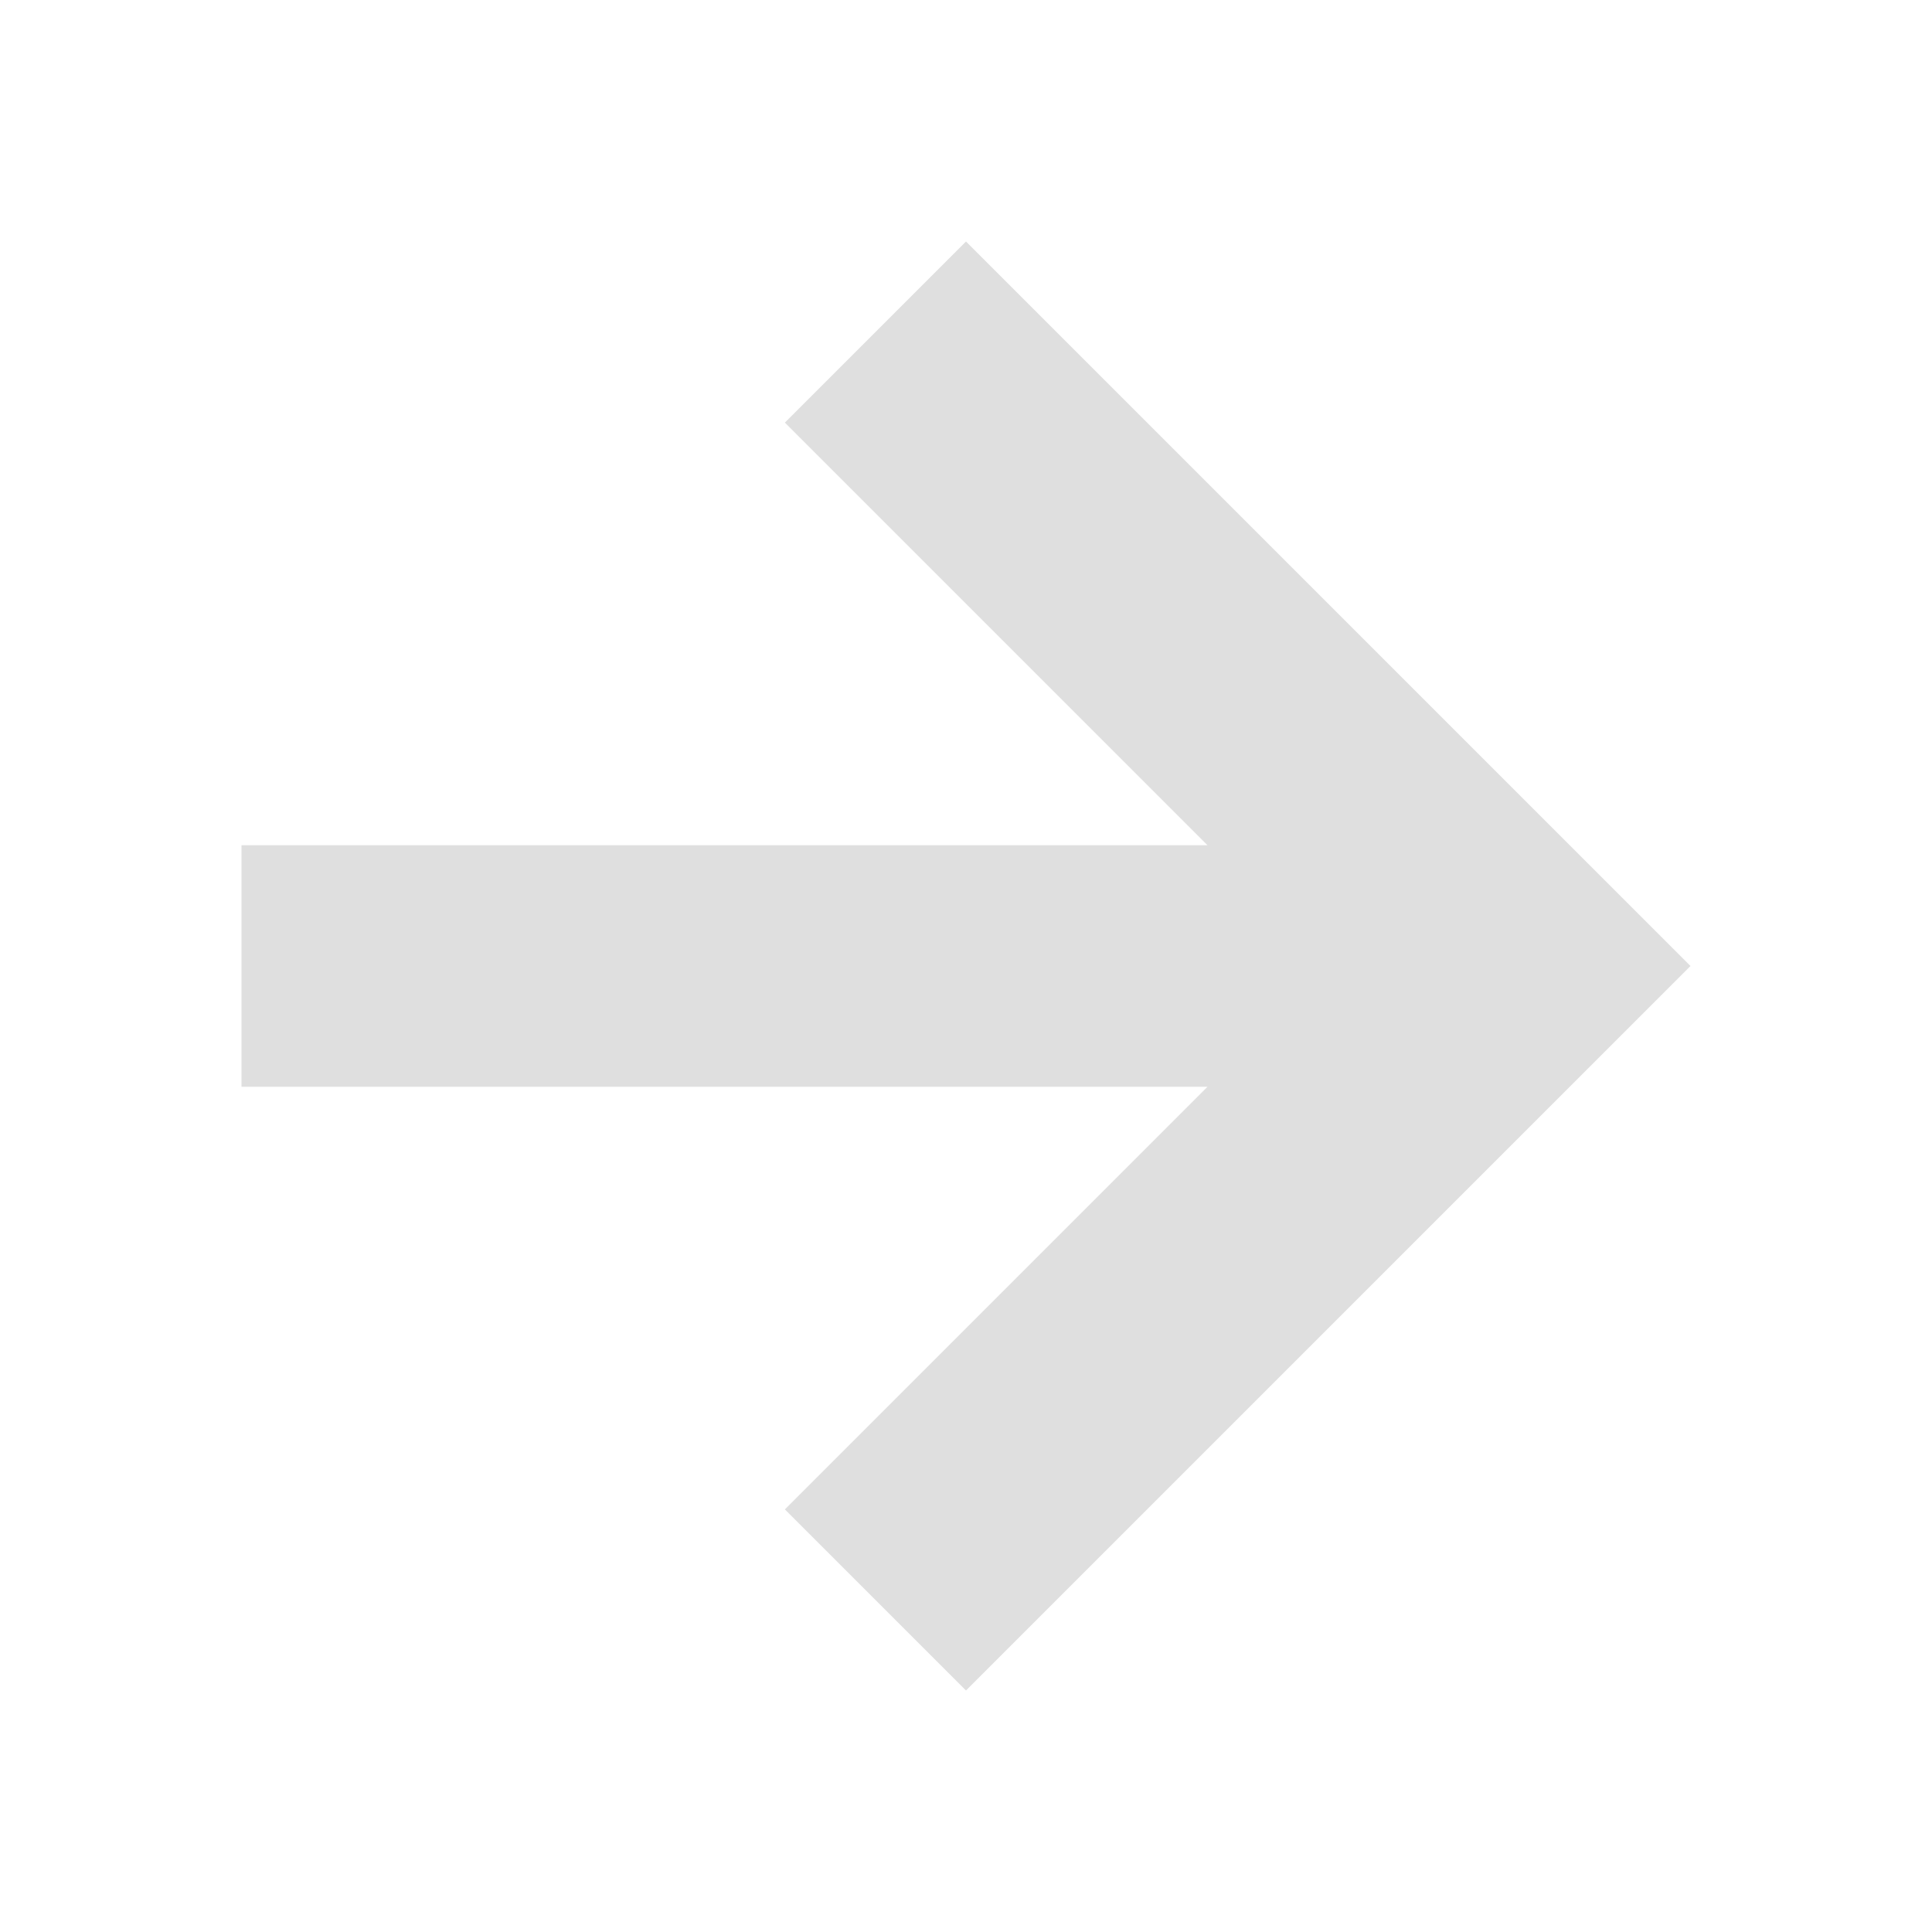
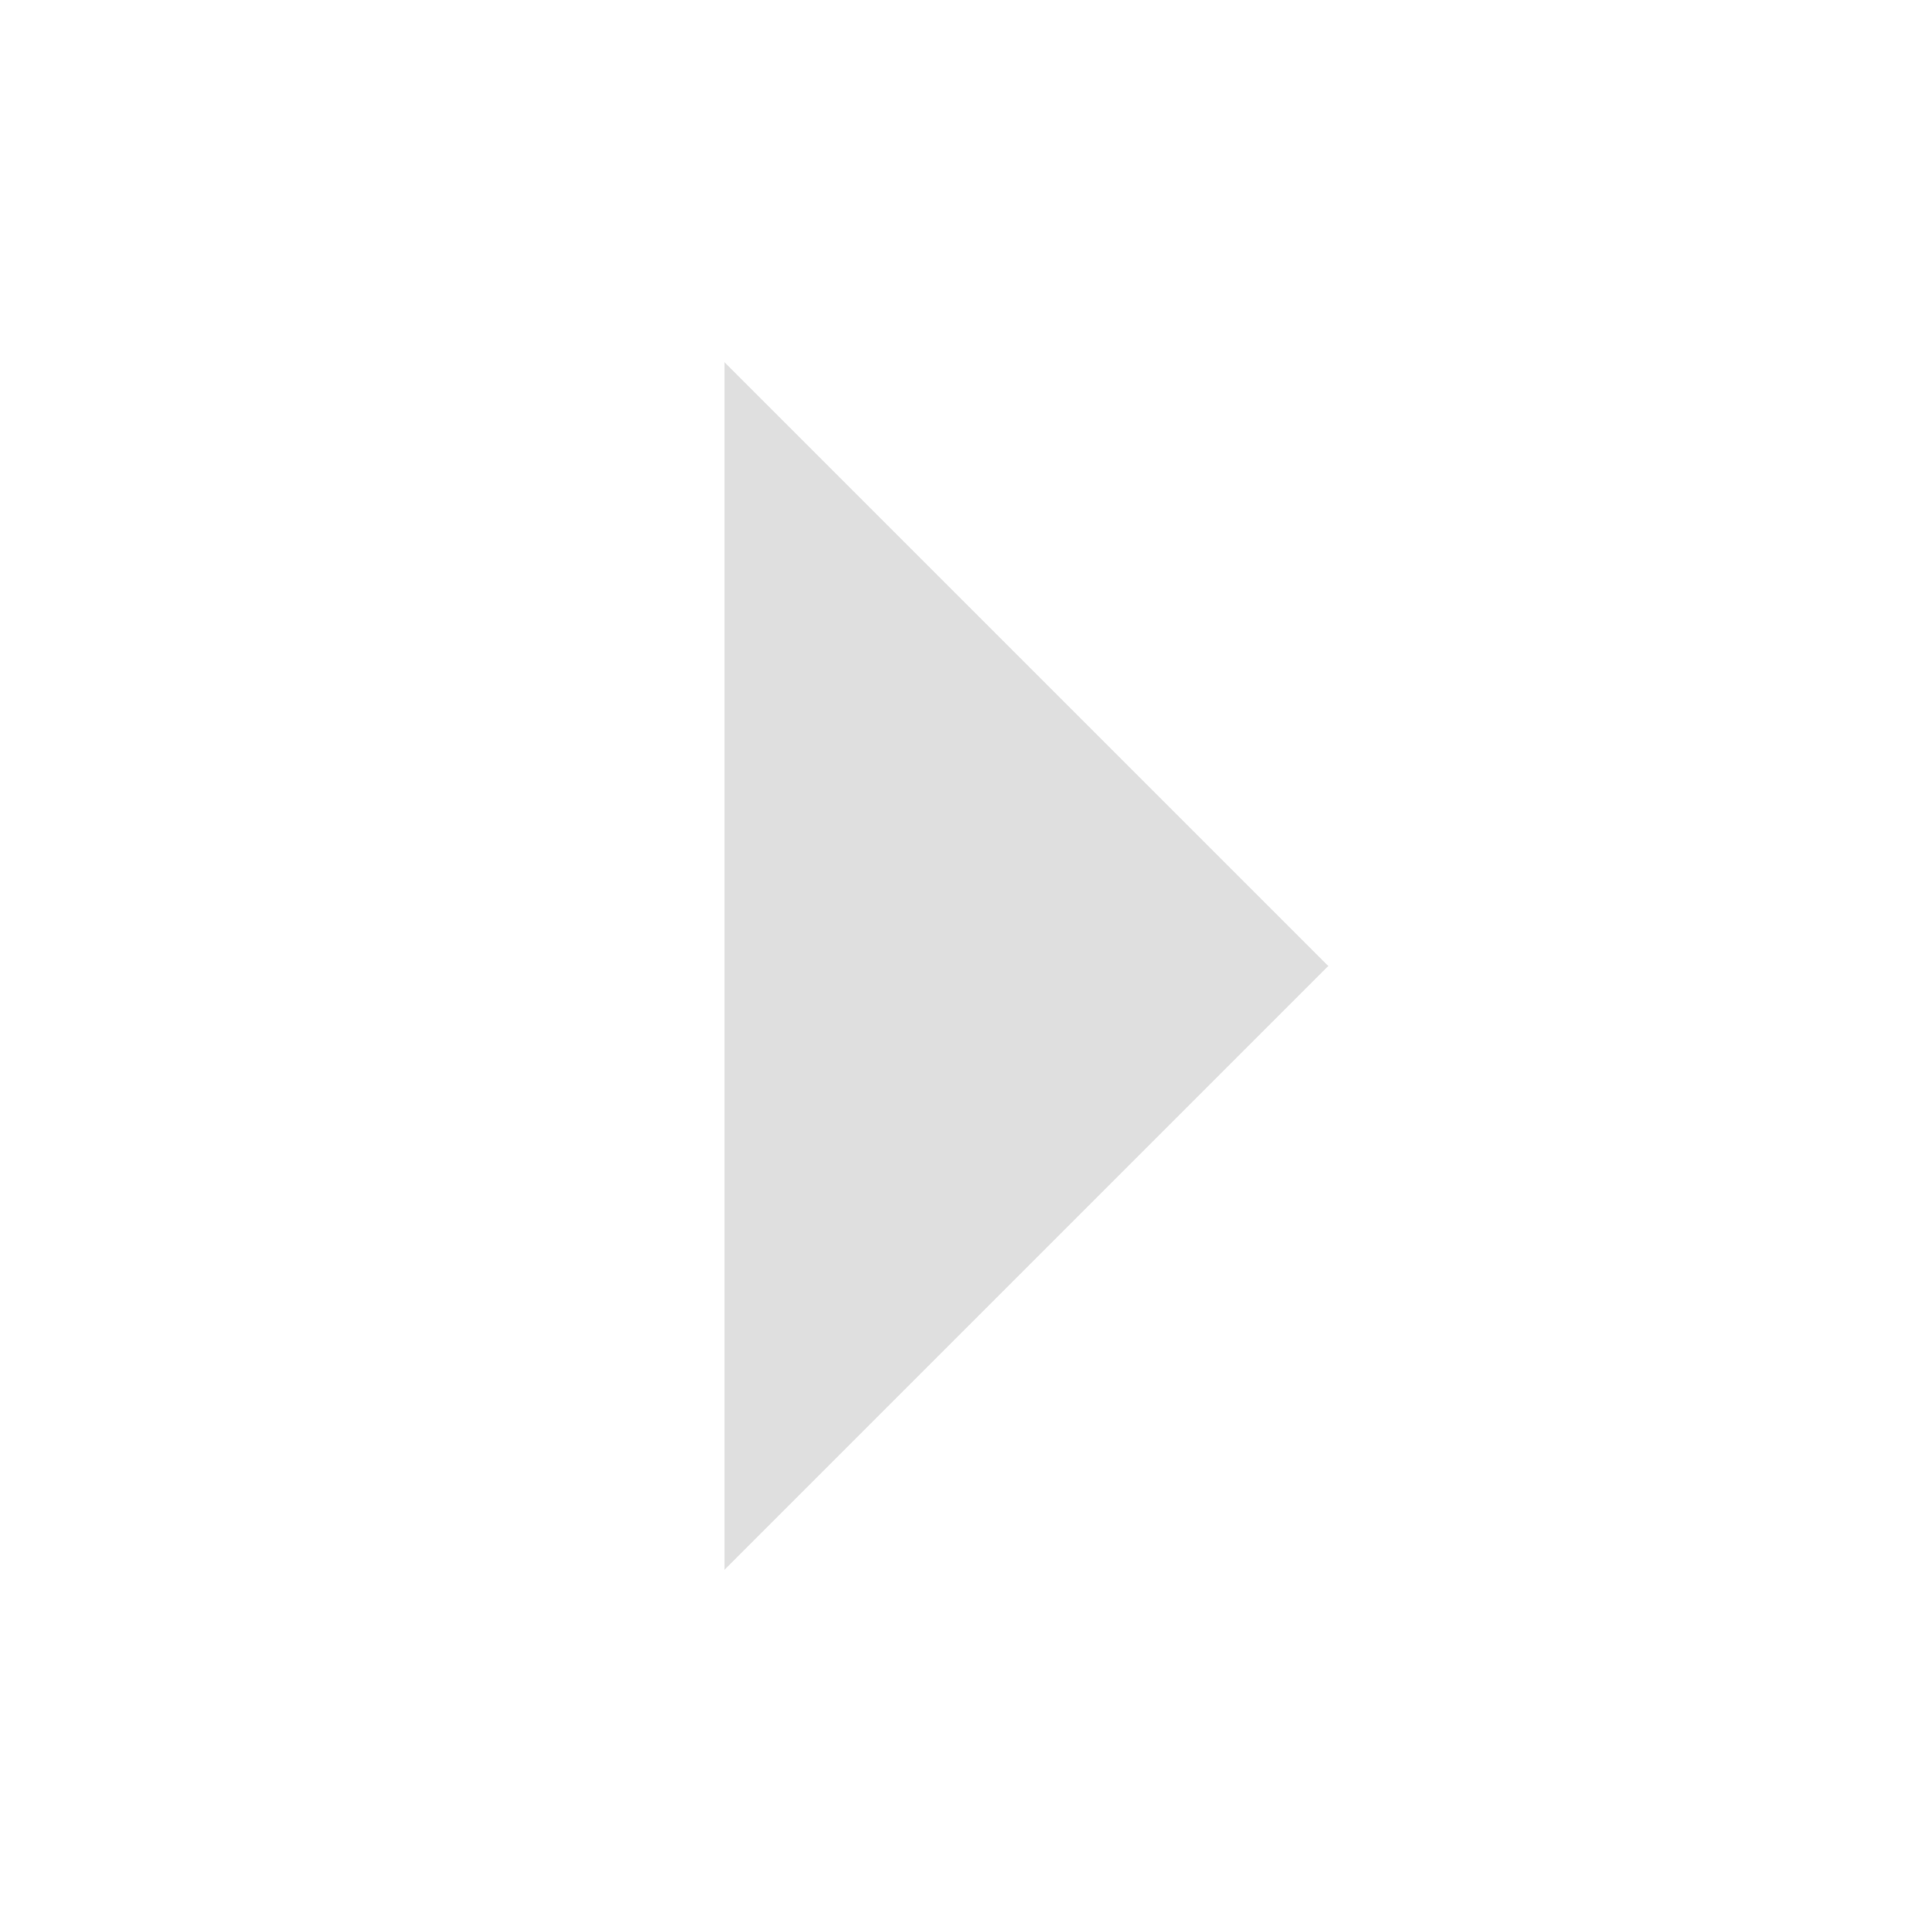
- <svg xmlns="http://www.w3.org/2000/svg" width="16" height="16" version="1.1">
+ <svg xmlns="http://www.w3.org/2000/svg" width="16" height="16" viewBox="0 0 16 16">
  <defs>
    <style id="current-color-scheme" type="text/css">
   .ColorScheme-Text { color:#dfdfdf; } .ColorScheme-Highlight { color:#4285f4; } .ColorScheme-NeutralText { color:#ff9800; } .ColorScheme-PositiveText { color:#4caf50; } .ColorScheme-NegativeText { color:#f44336; }
  </style>
  </defs>
-   <path style="fill:currentColor" class="ColorScheme-Text" d="M 2,9 H 10 L 6.5,12.5 8,14 14,8 8,2 6.5,3.5 10,7 H 2 Z" />
+   <path style="fill:currentColor" class="ColorScheme-Text" d="M 6 3 L 6 13 L 11 8 L 6 3 z" />
</svg>
